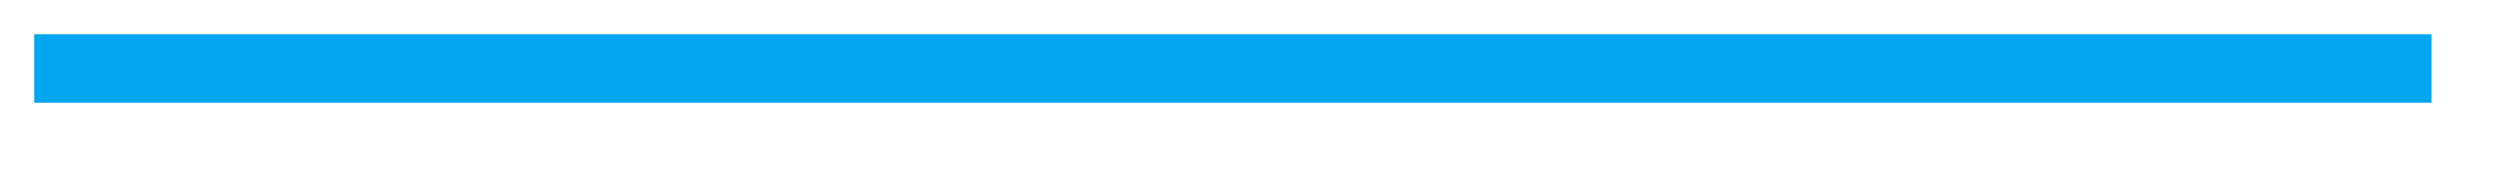
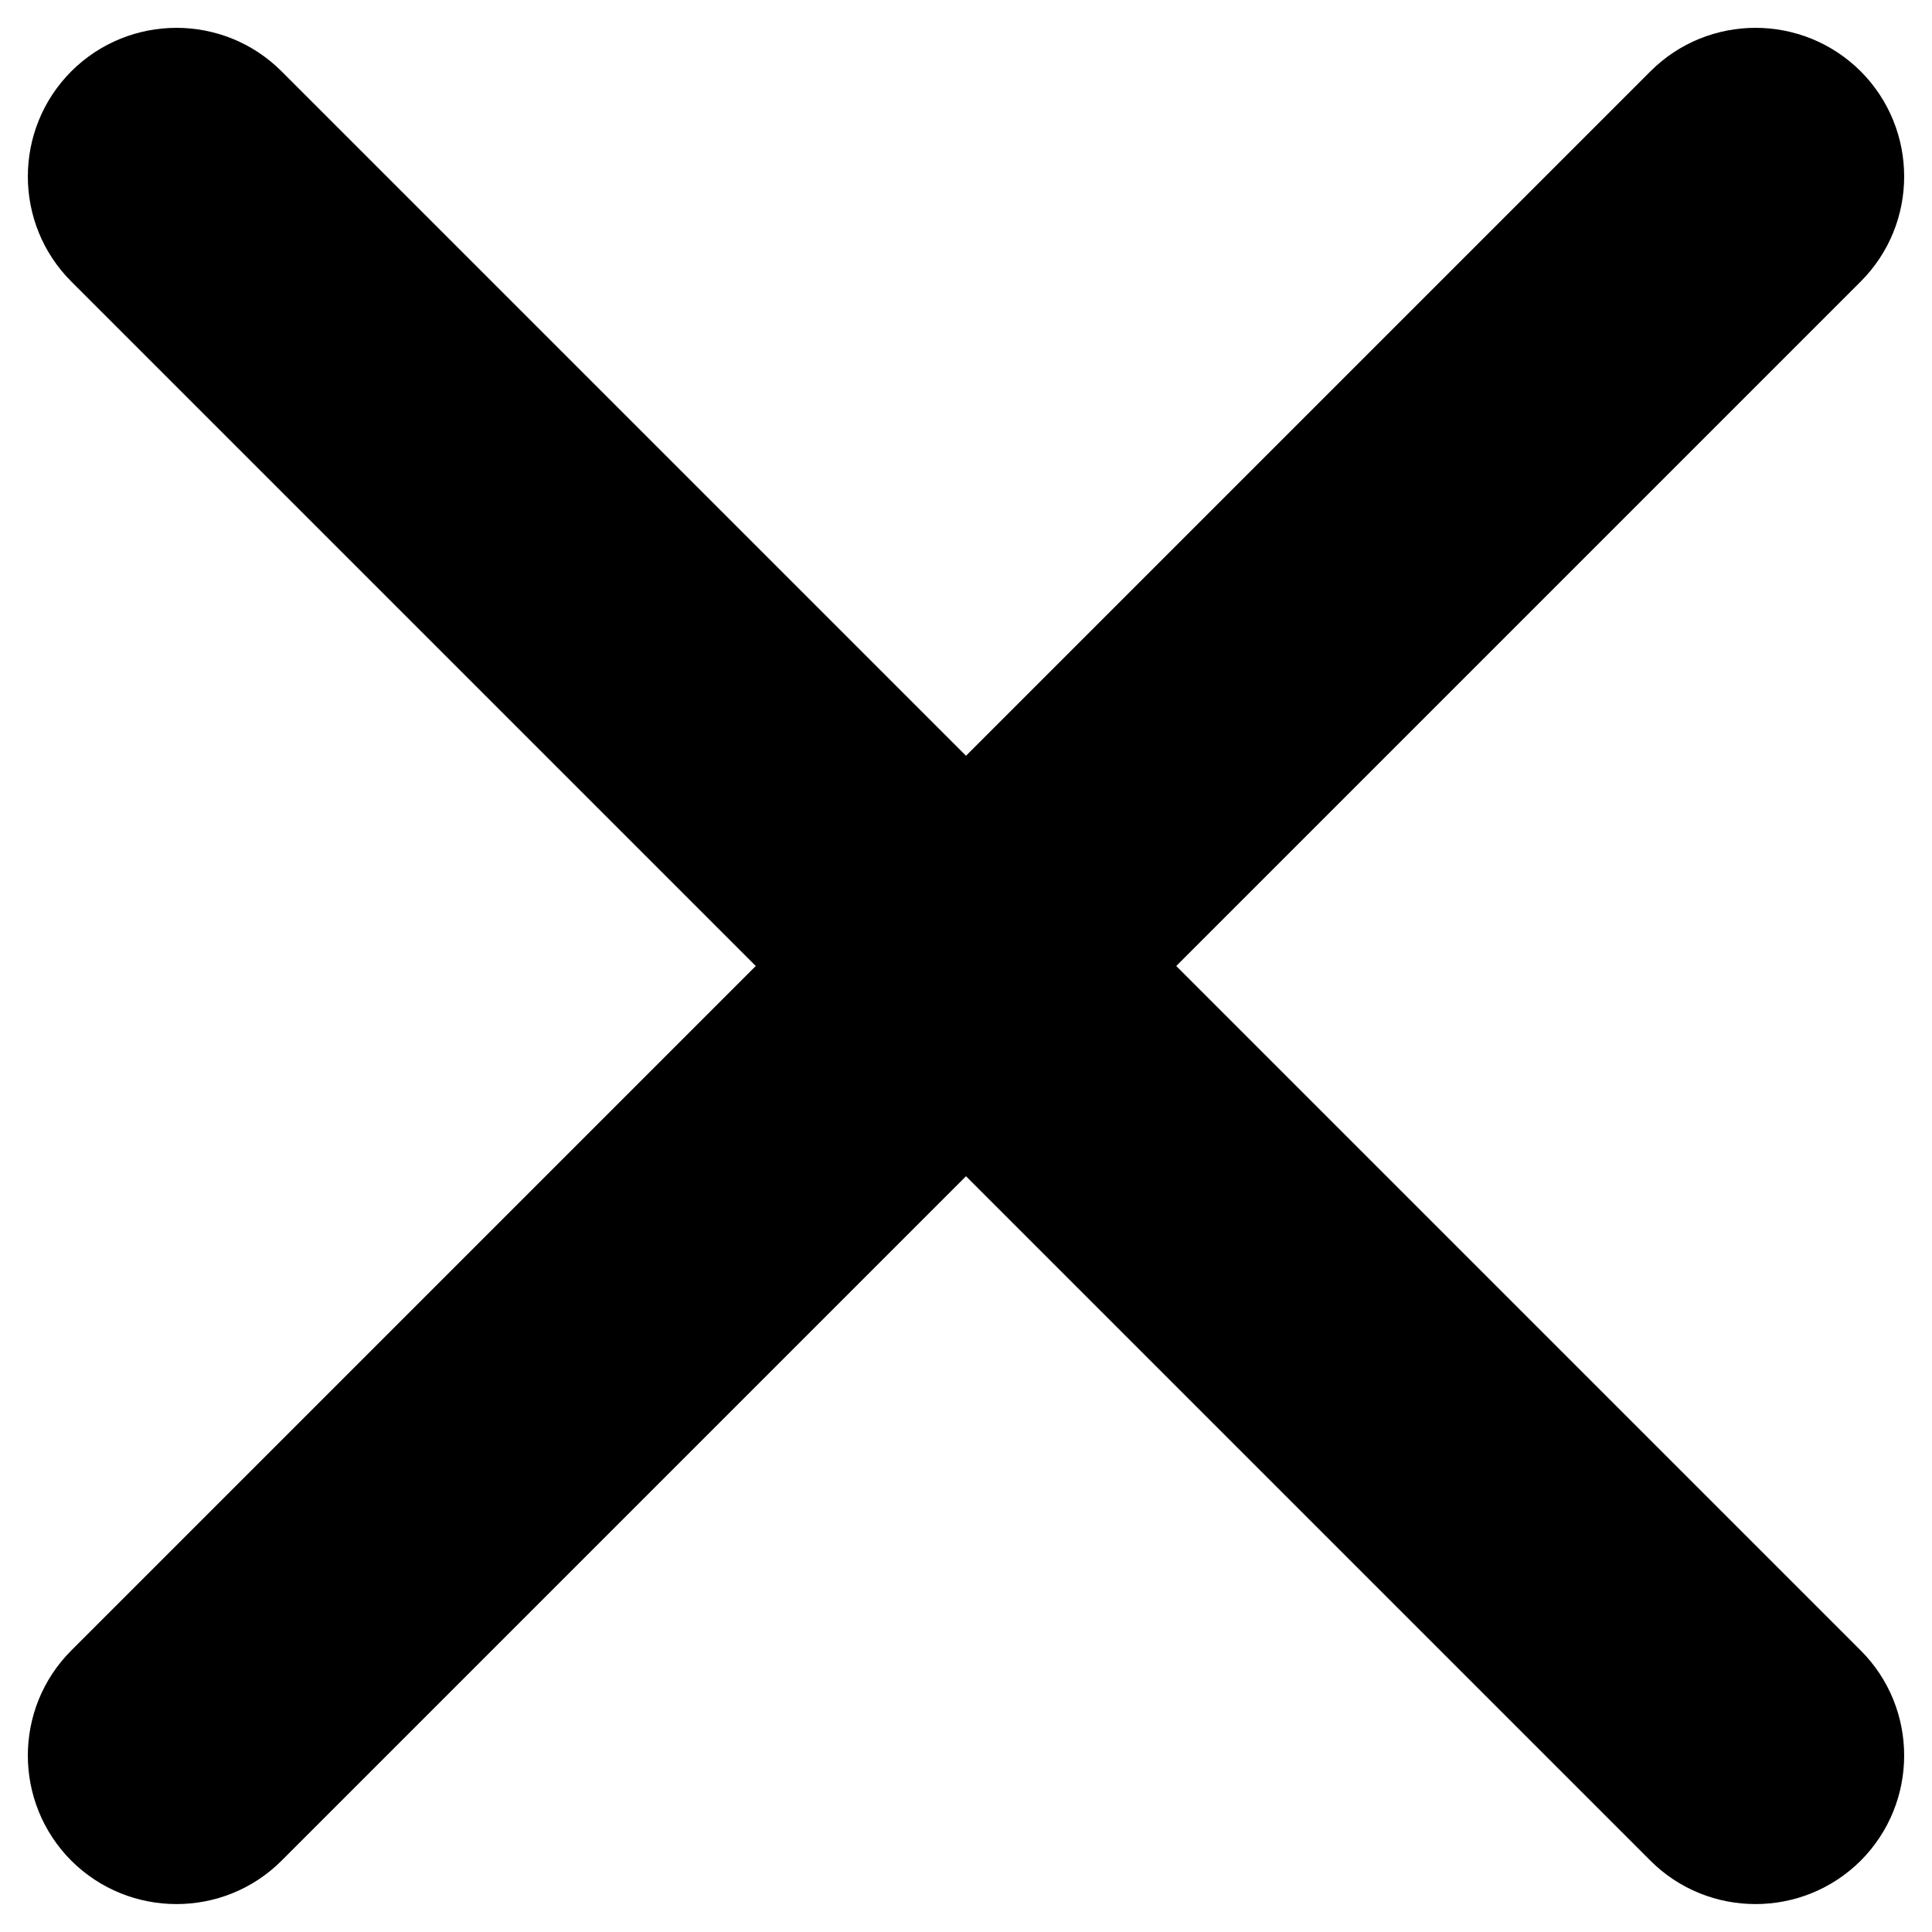
- <svg xmlns="http://www.w3.org/2000/svg" version="1.1" width="73px" height="5px">
-   <g transform="matrix(1 0 0 1 -102 -110 )">
-     <path d="M 103 112  L 173 112  " stroke-width="2" stroke="#02a7f0" fill="none" />
+ <svg xmlns="http://www.w3.org/2000/svg" version="1.1" width="11px" height="11px">
+   <g transform="matrix(1 0 0 1 -789 -14 )">
+     <path d="M 10.594 9.397  L 6.697 5.5  L 10.594 1.603  C 10.924 1.273  10.924 0.737  10.594 0.406  C 10.263 0.076  9.727 0.076  9.397 0.406  L 5.5 4.303  L 1.603 0.406  C 1.273 0.076  0.737 0.076  0.406 0.406  C 0.076 0.737  0.076 1.273  0.406 1.603  L 4.303 5.5  L 0.406 9.397  C 0.076 9.727  0.076 10.263  0.406 10.594  C 0.572 10.759  0.788 10.841  1.005 10.841  C 1.221 10.841  1.438 10.759  1.603 10.594  L 5.5 6.697  L 9.397 10.594  C 9.562 10.759  9.779 10.841  9.995 10.841  C 10.212 10.841  10.428 10.759  10.594 10.594  C 10.924 10.263  10.924 9.727  10.594 9.397  Z " fill-rule="nonzero" fill="#000000" stroke="none" transform="matrix(1 0 0 1 789 14 )" />
  </g>
</svg>
